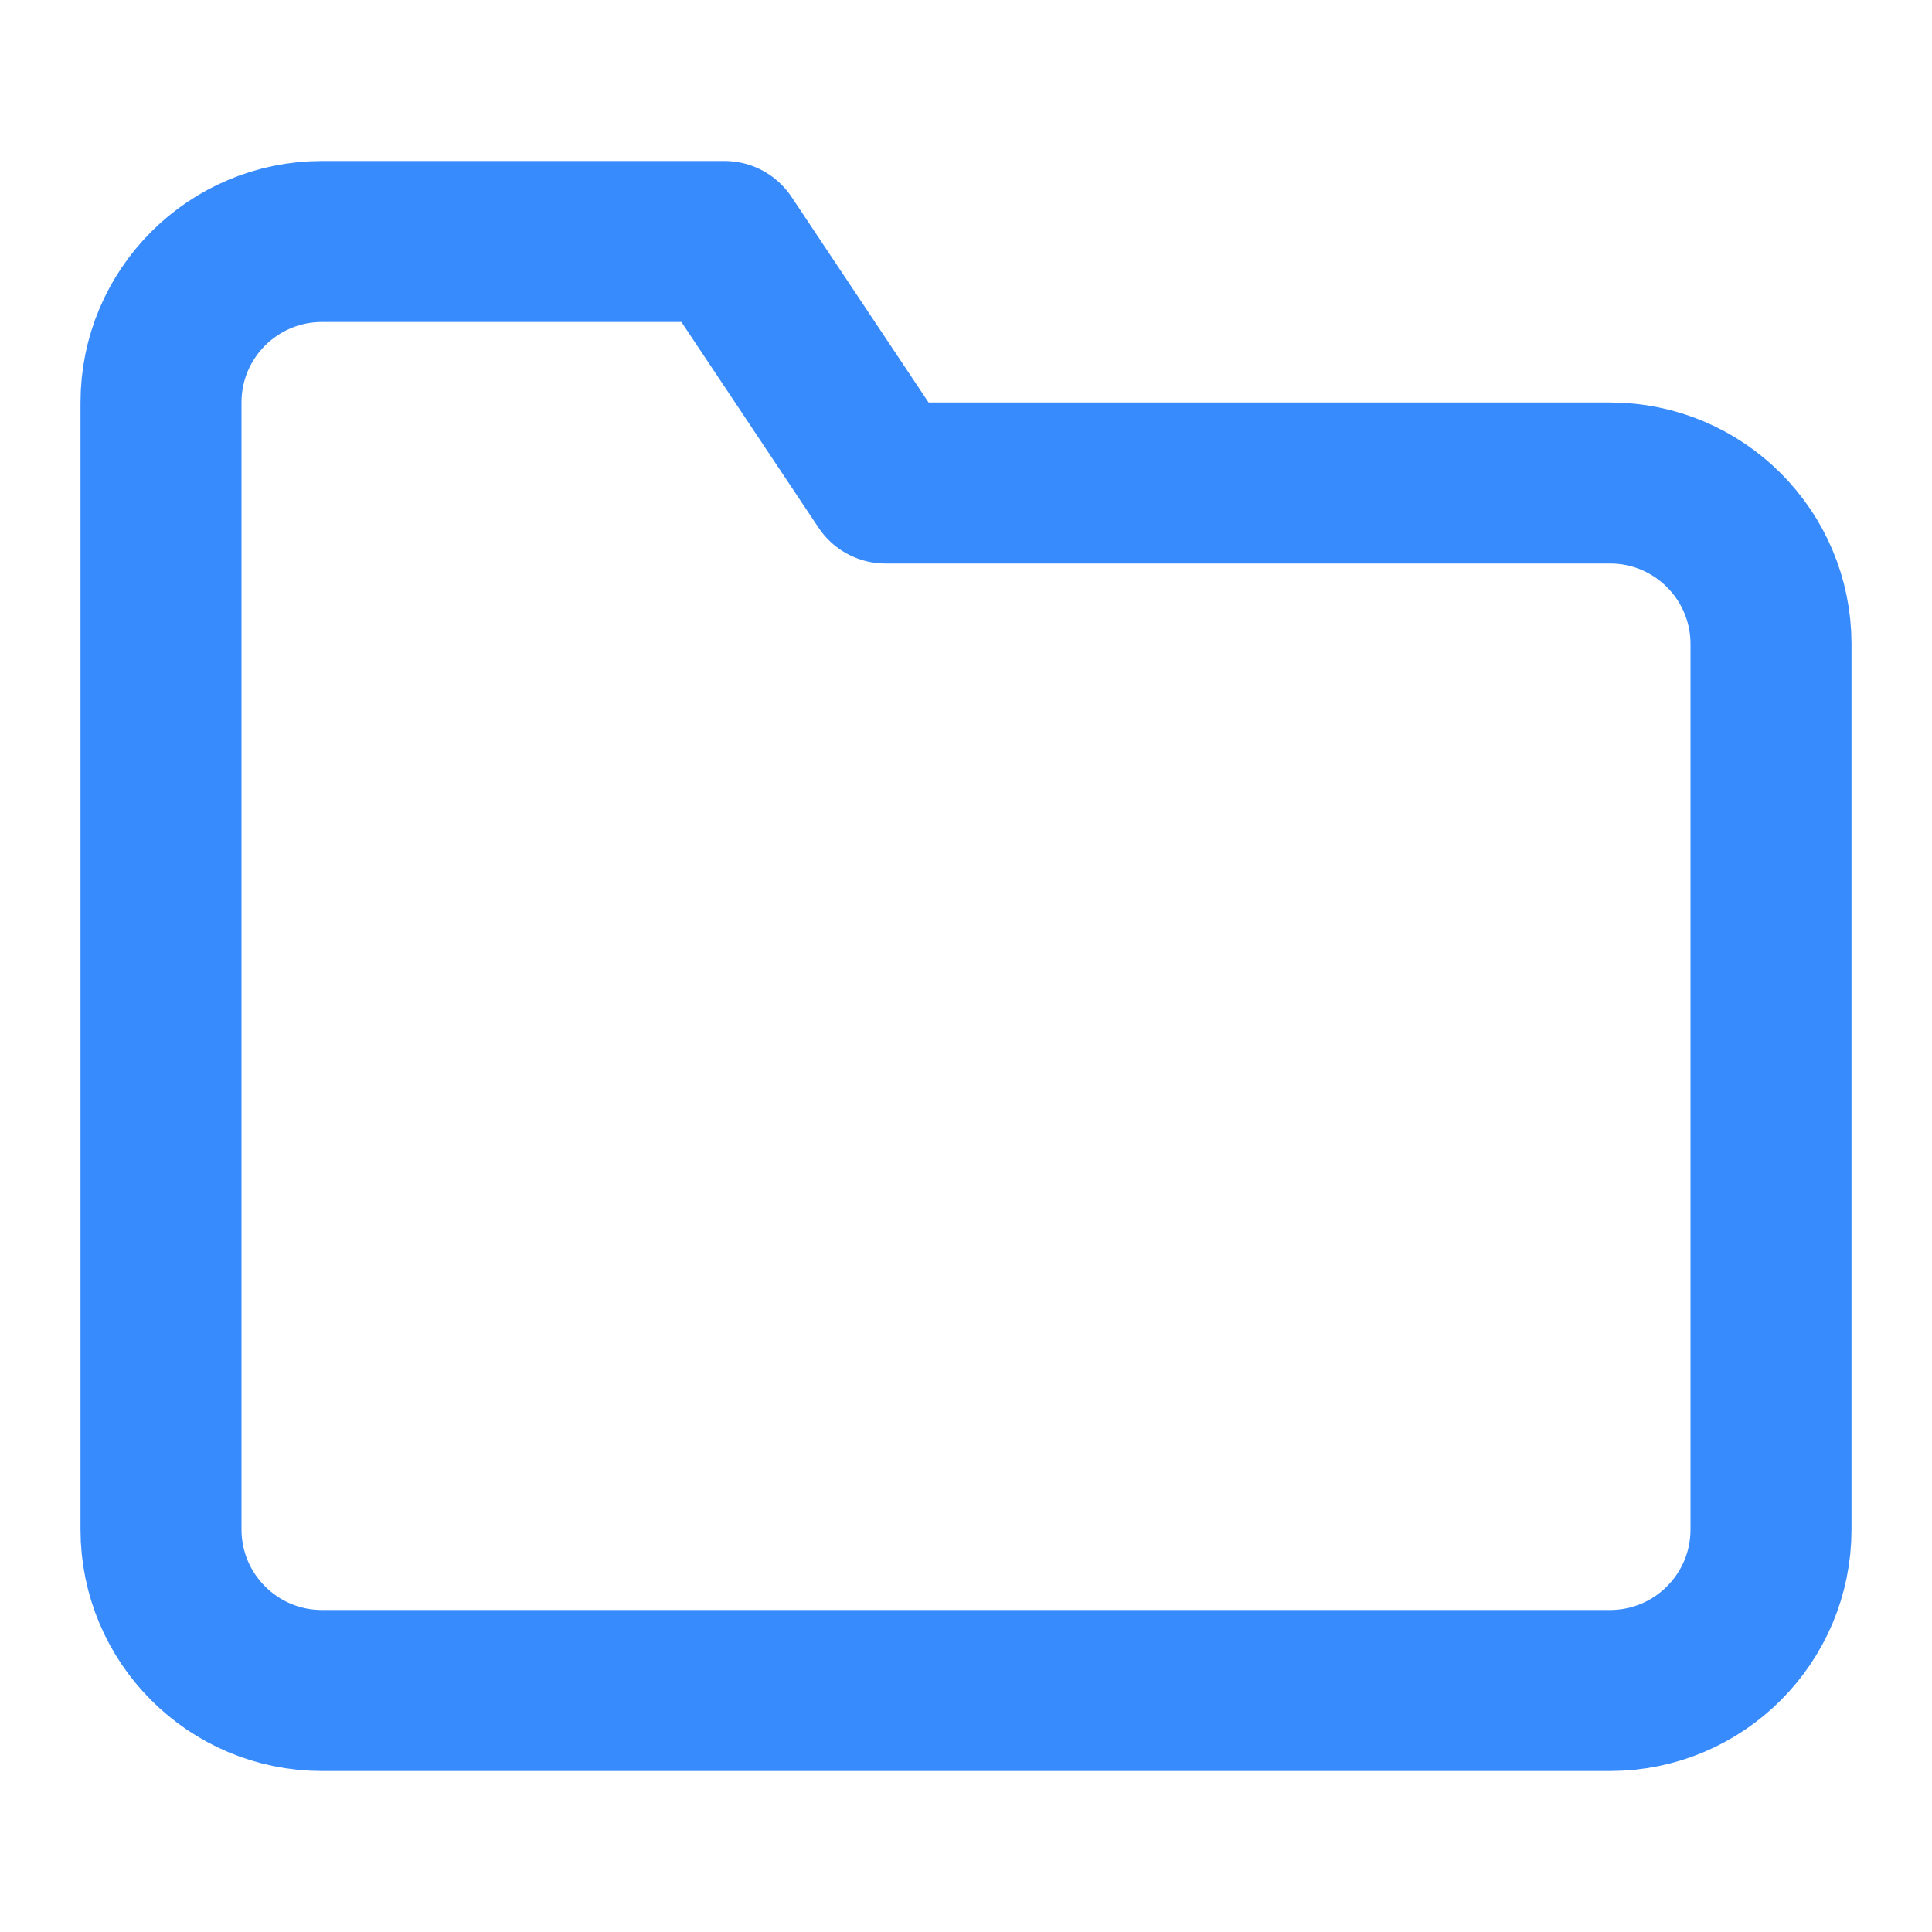
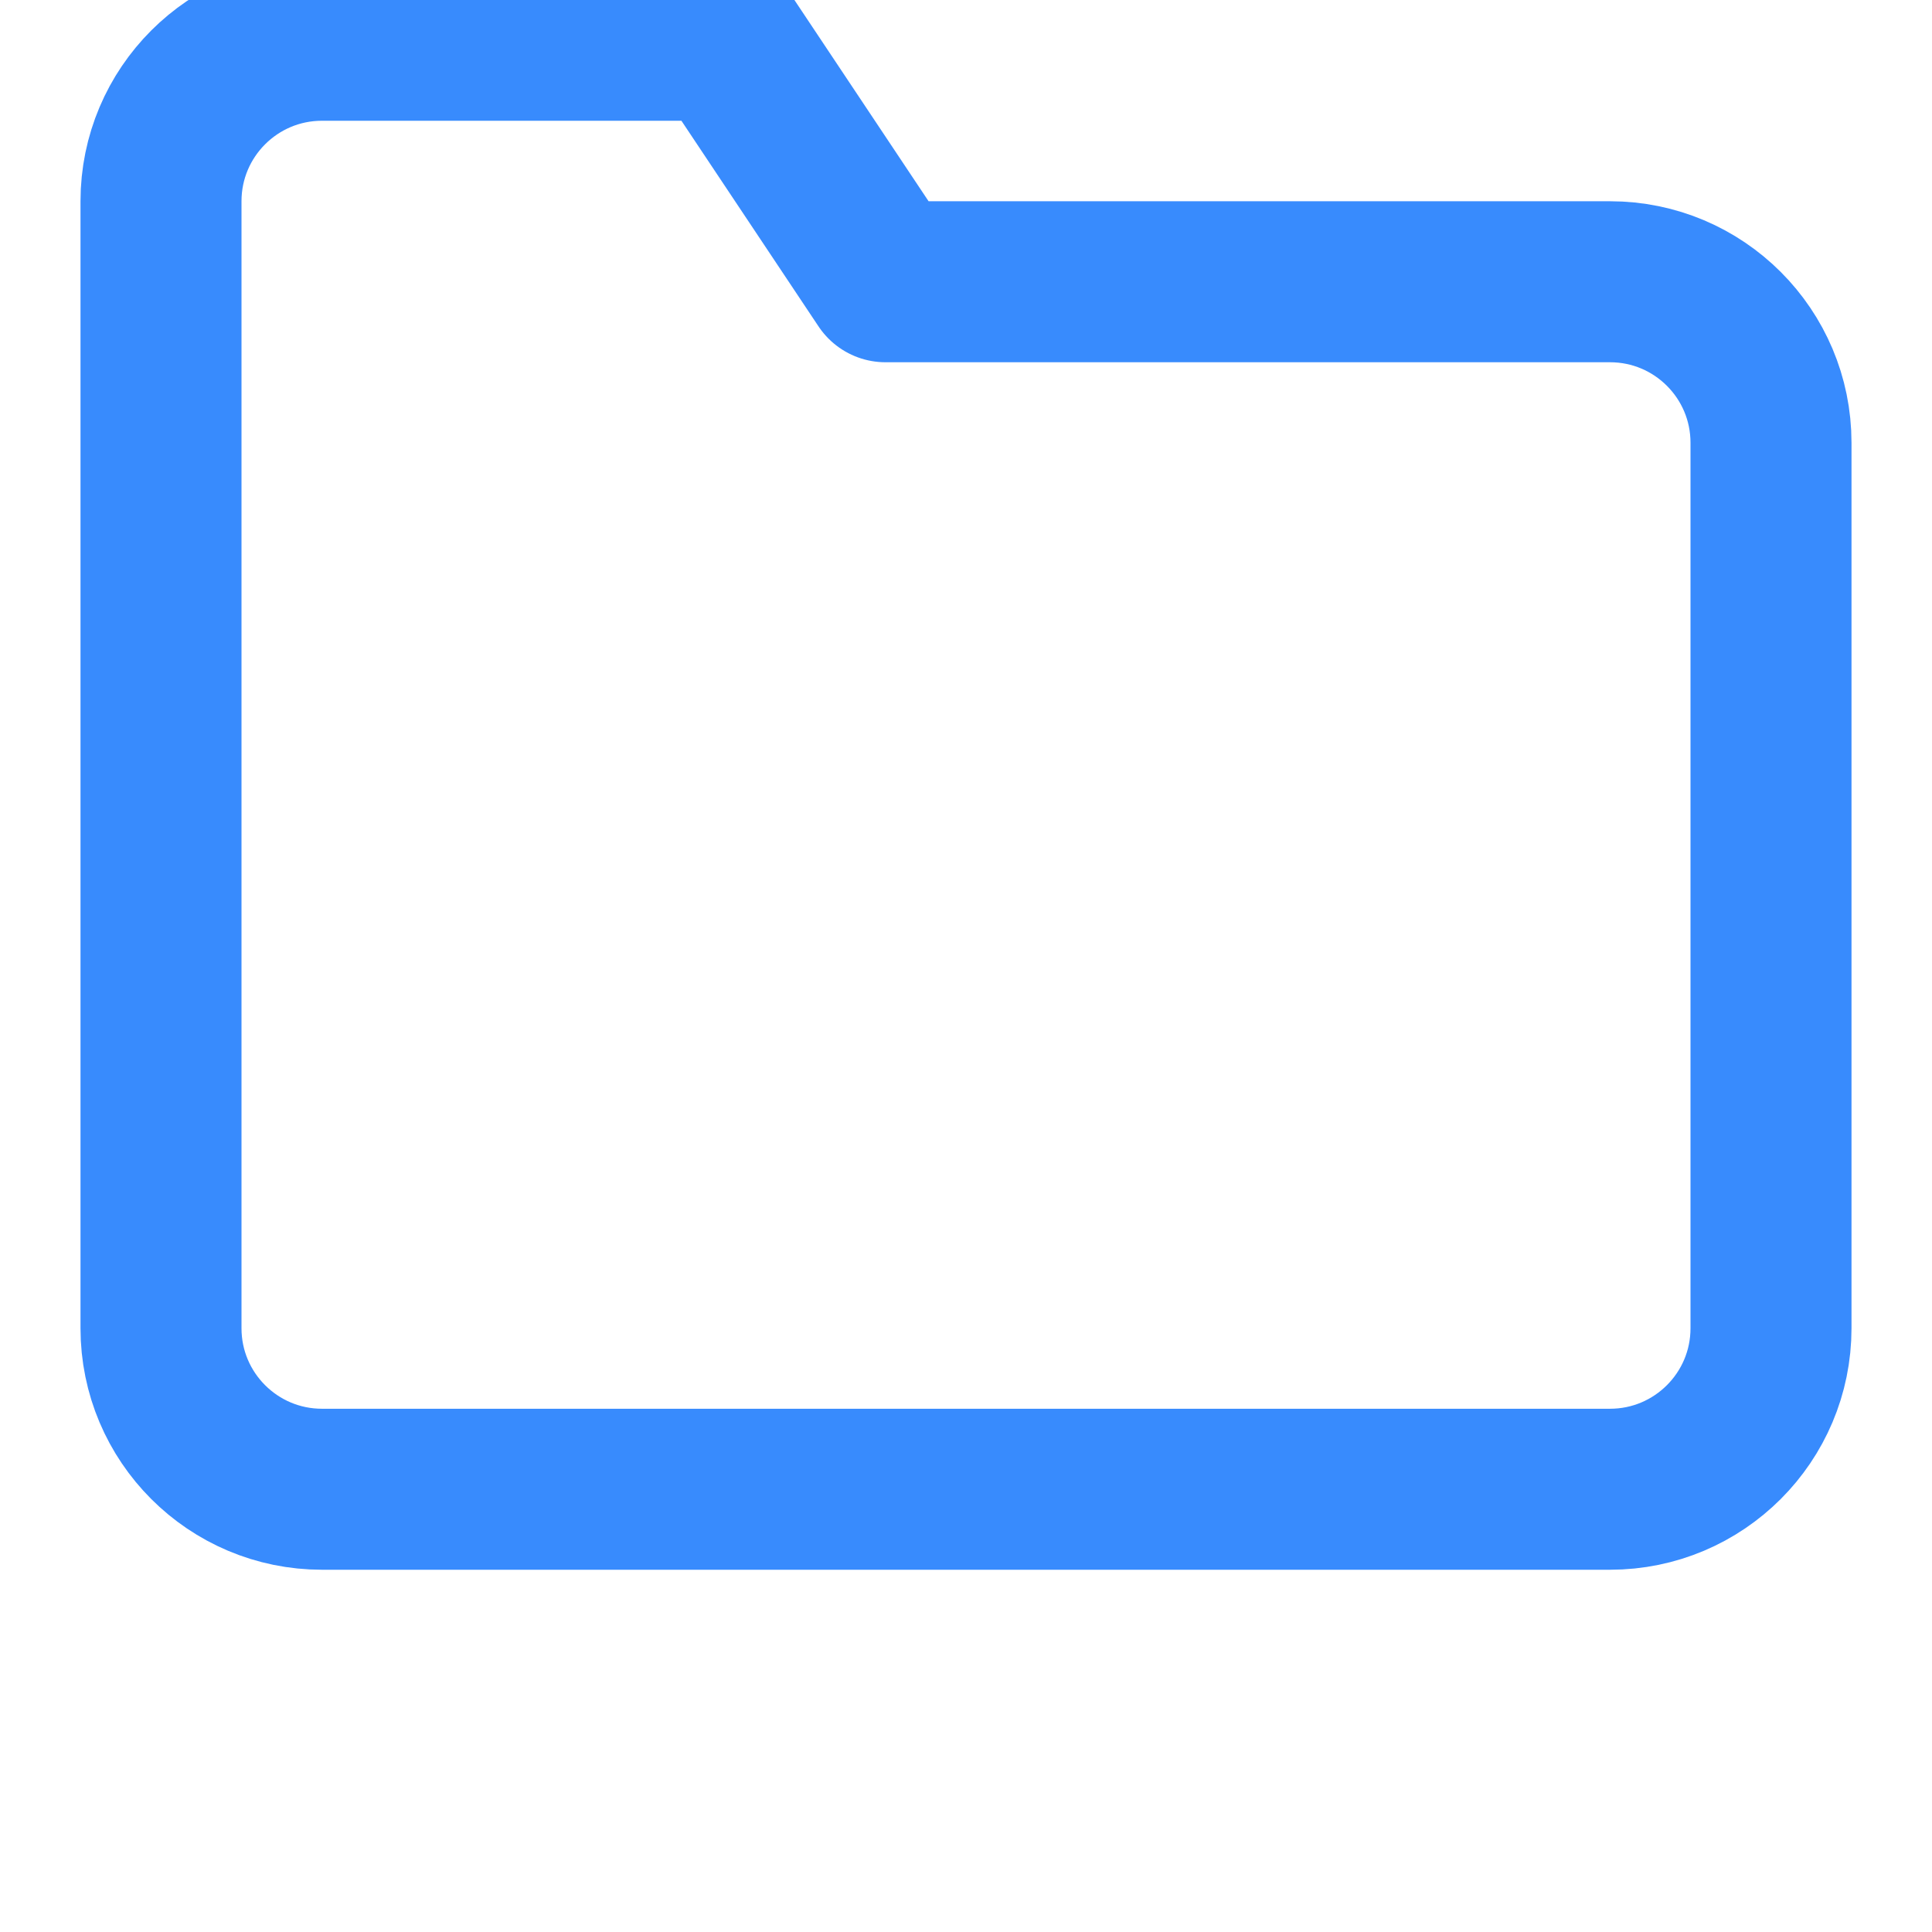
- <svg xmlns="http://www.w3.org/2000/svg" width="24" height="24" viewBox="0 0 24 24" fill="none" stroke="#388bfd" stroke-width="2" stroke-linecap="round" stroke-linejoin="round">
+ <svg xmlns="http://www.w3.org/2000/svg" width="24" height="24" viewBox="0 2.5 24 24" fill="none" stroke="#388bfd" stroke-width="2" stroke-linecap="round" stroke-linejoin="round">
  <path d="M22 19a2 2 0 0 1-2 2H4a2 2 0 0 1-2-2V5a2 2 0 0 1 2-2h5l2 3h9a2 2 0 0 1 2 2z" />
</svg>
